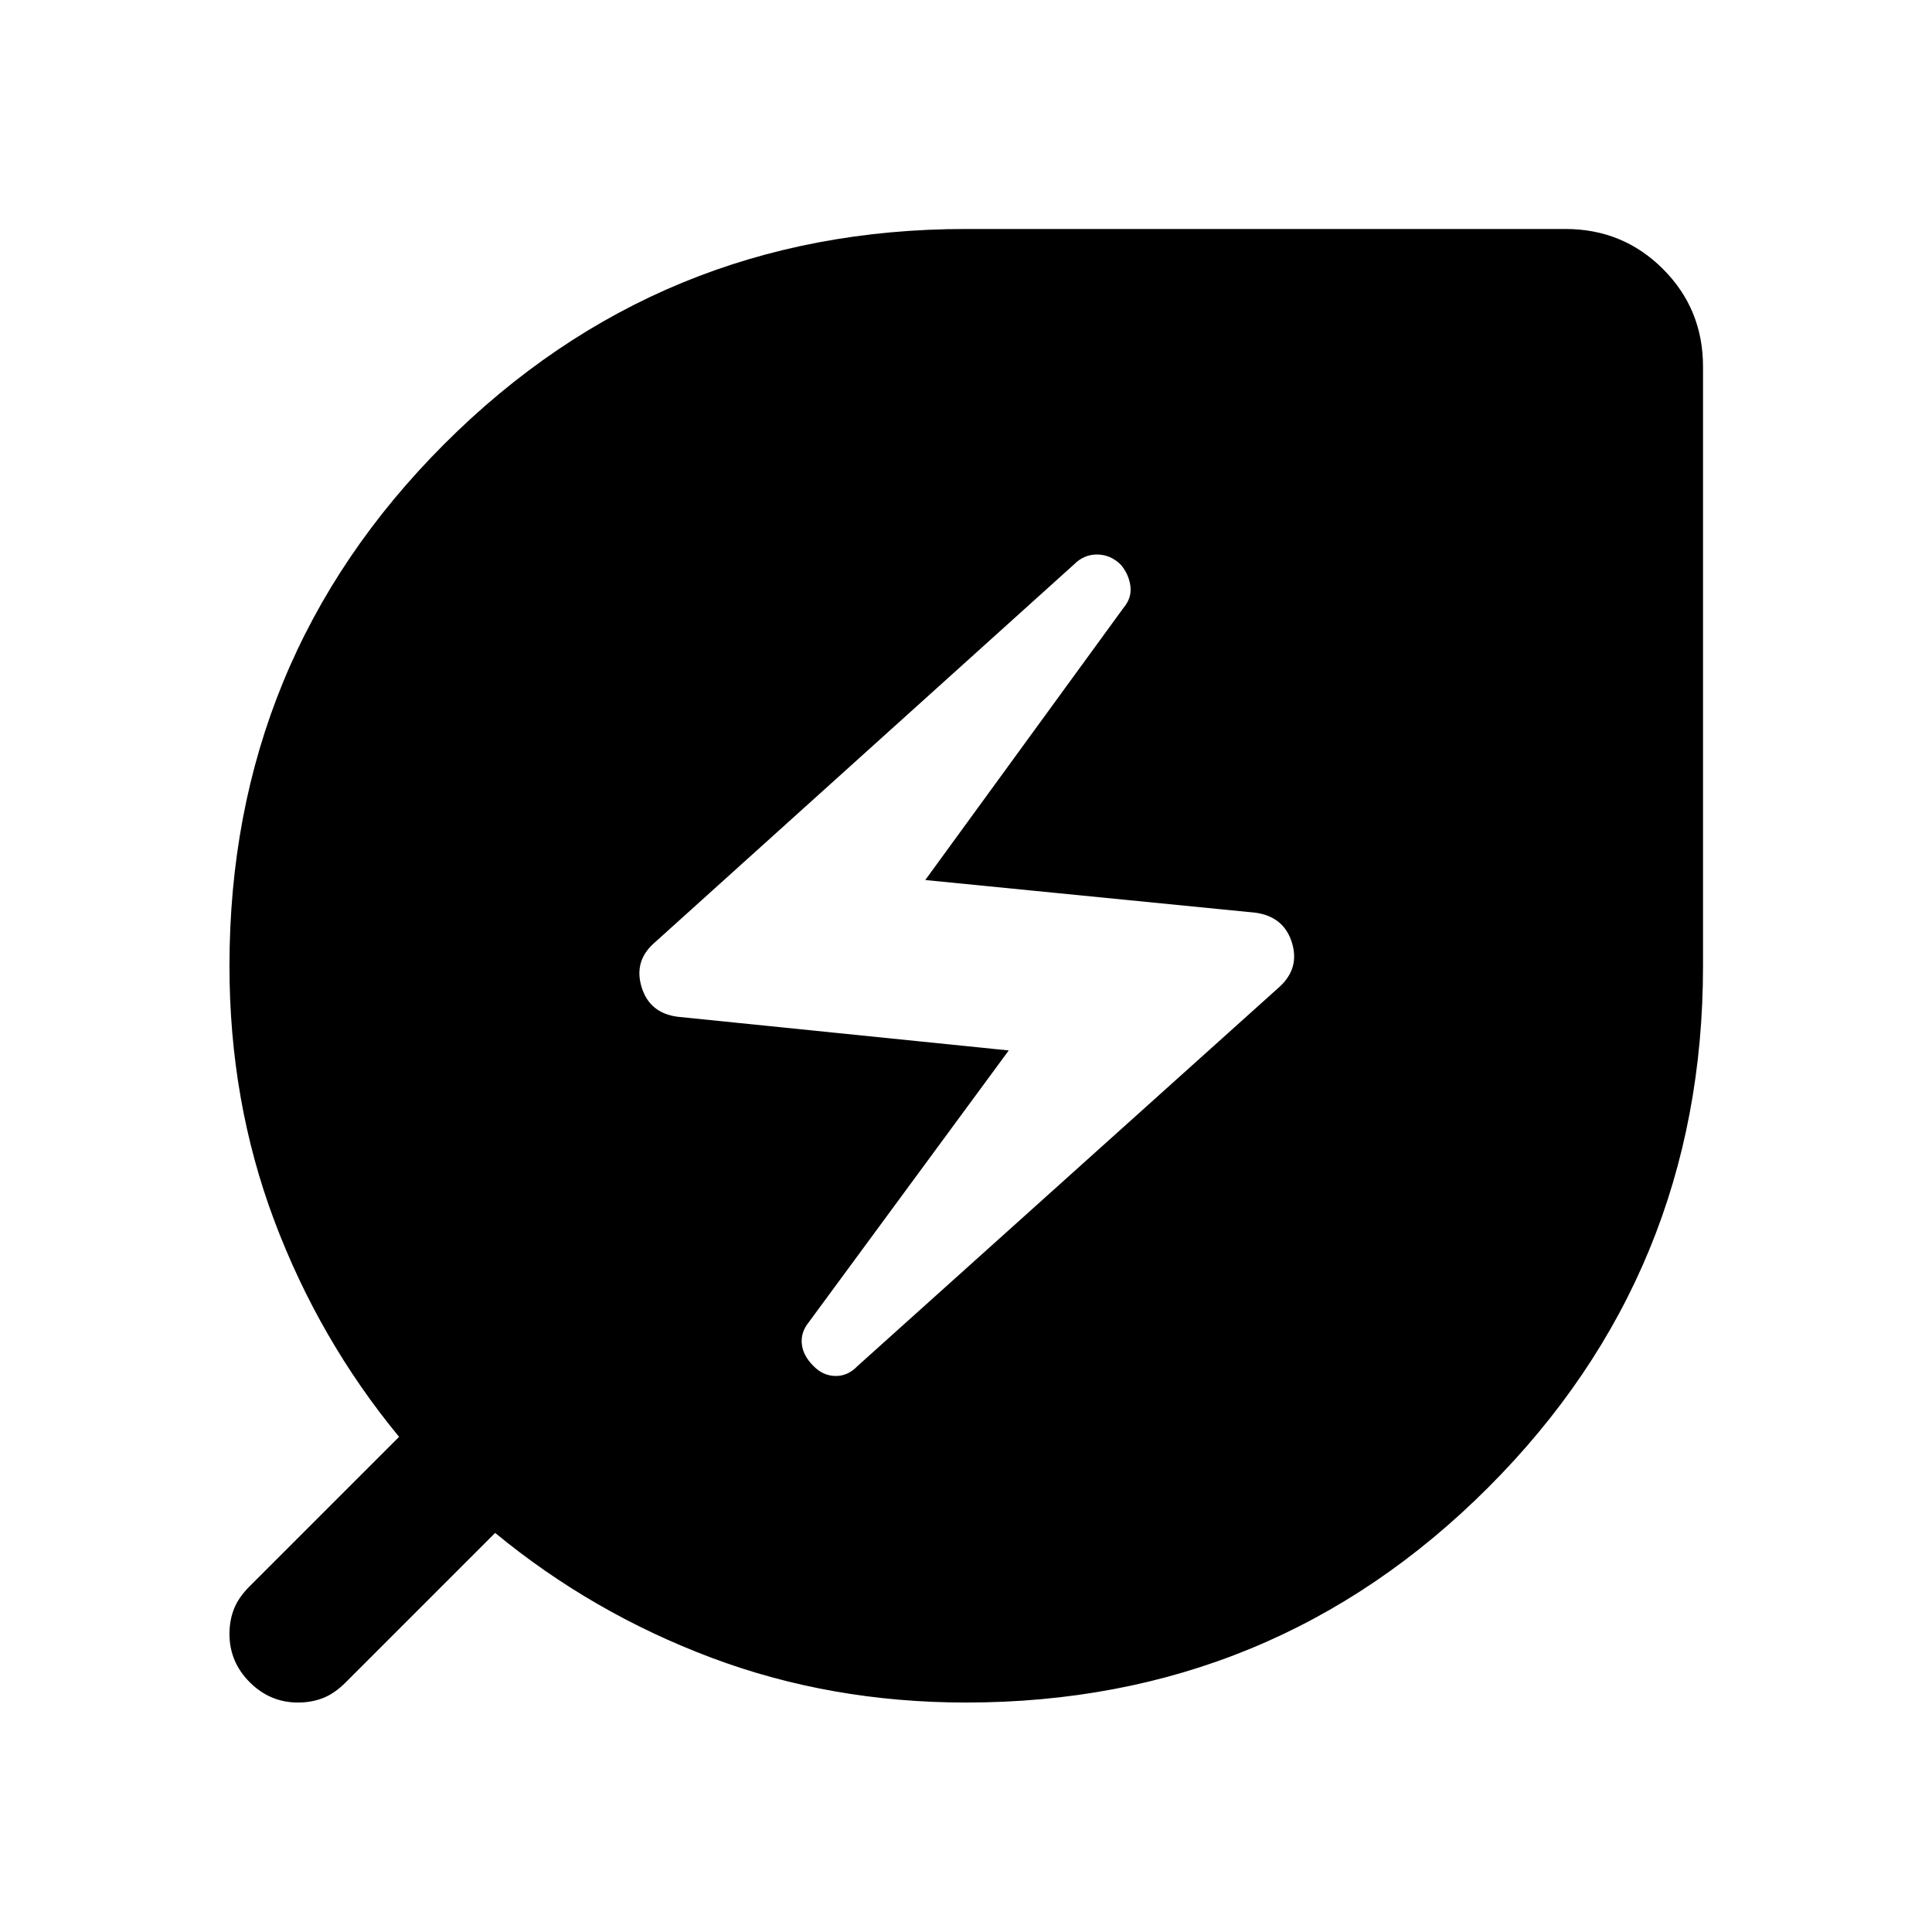
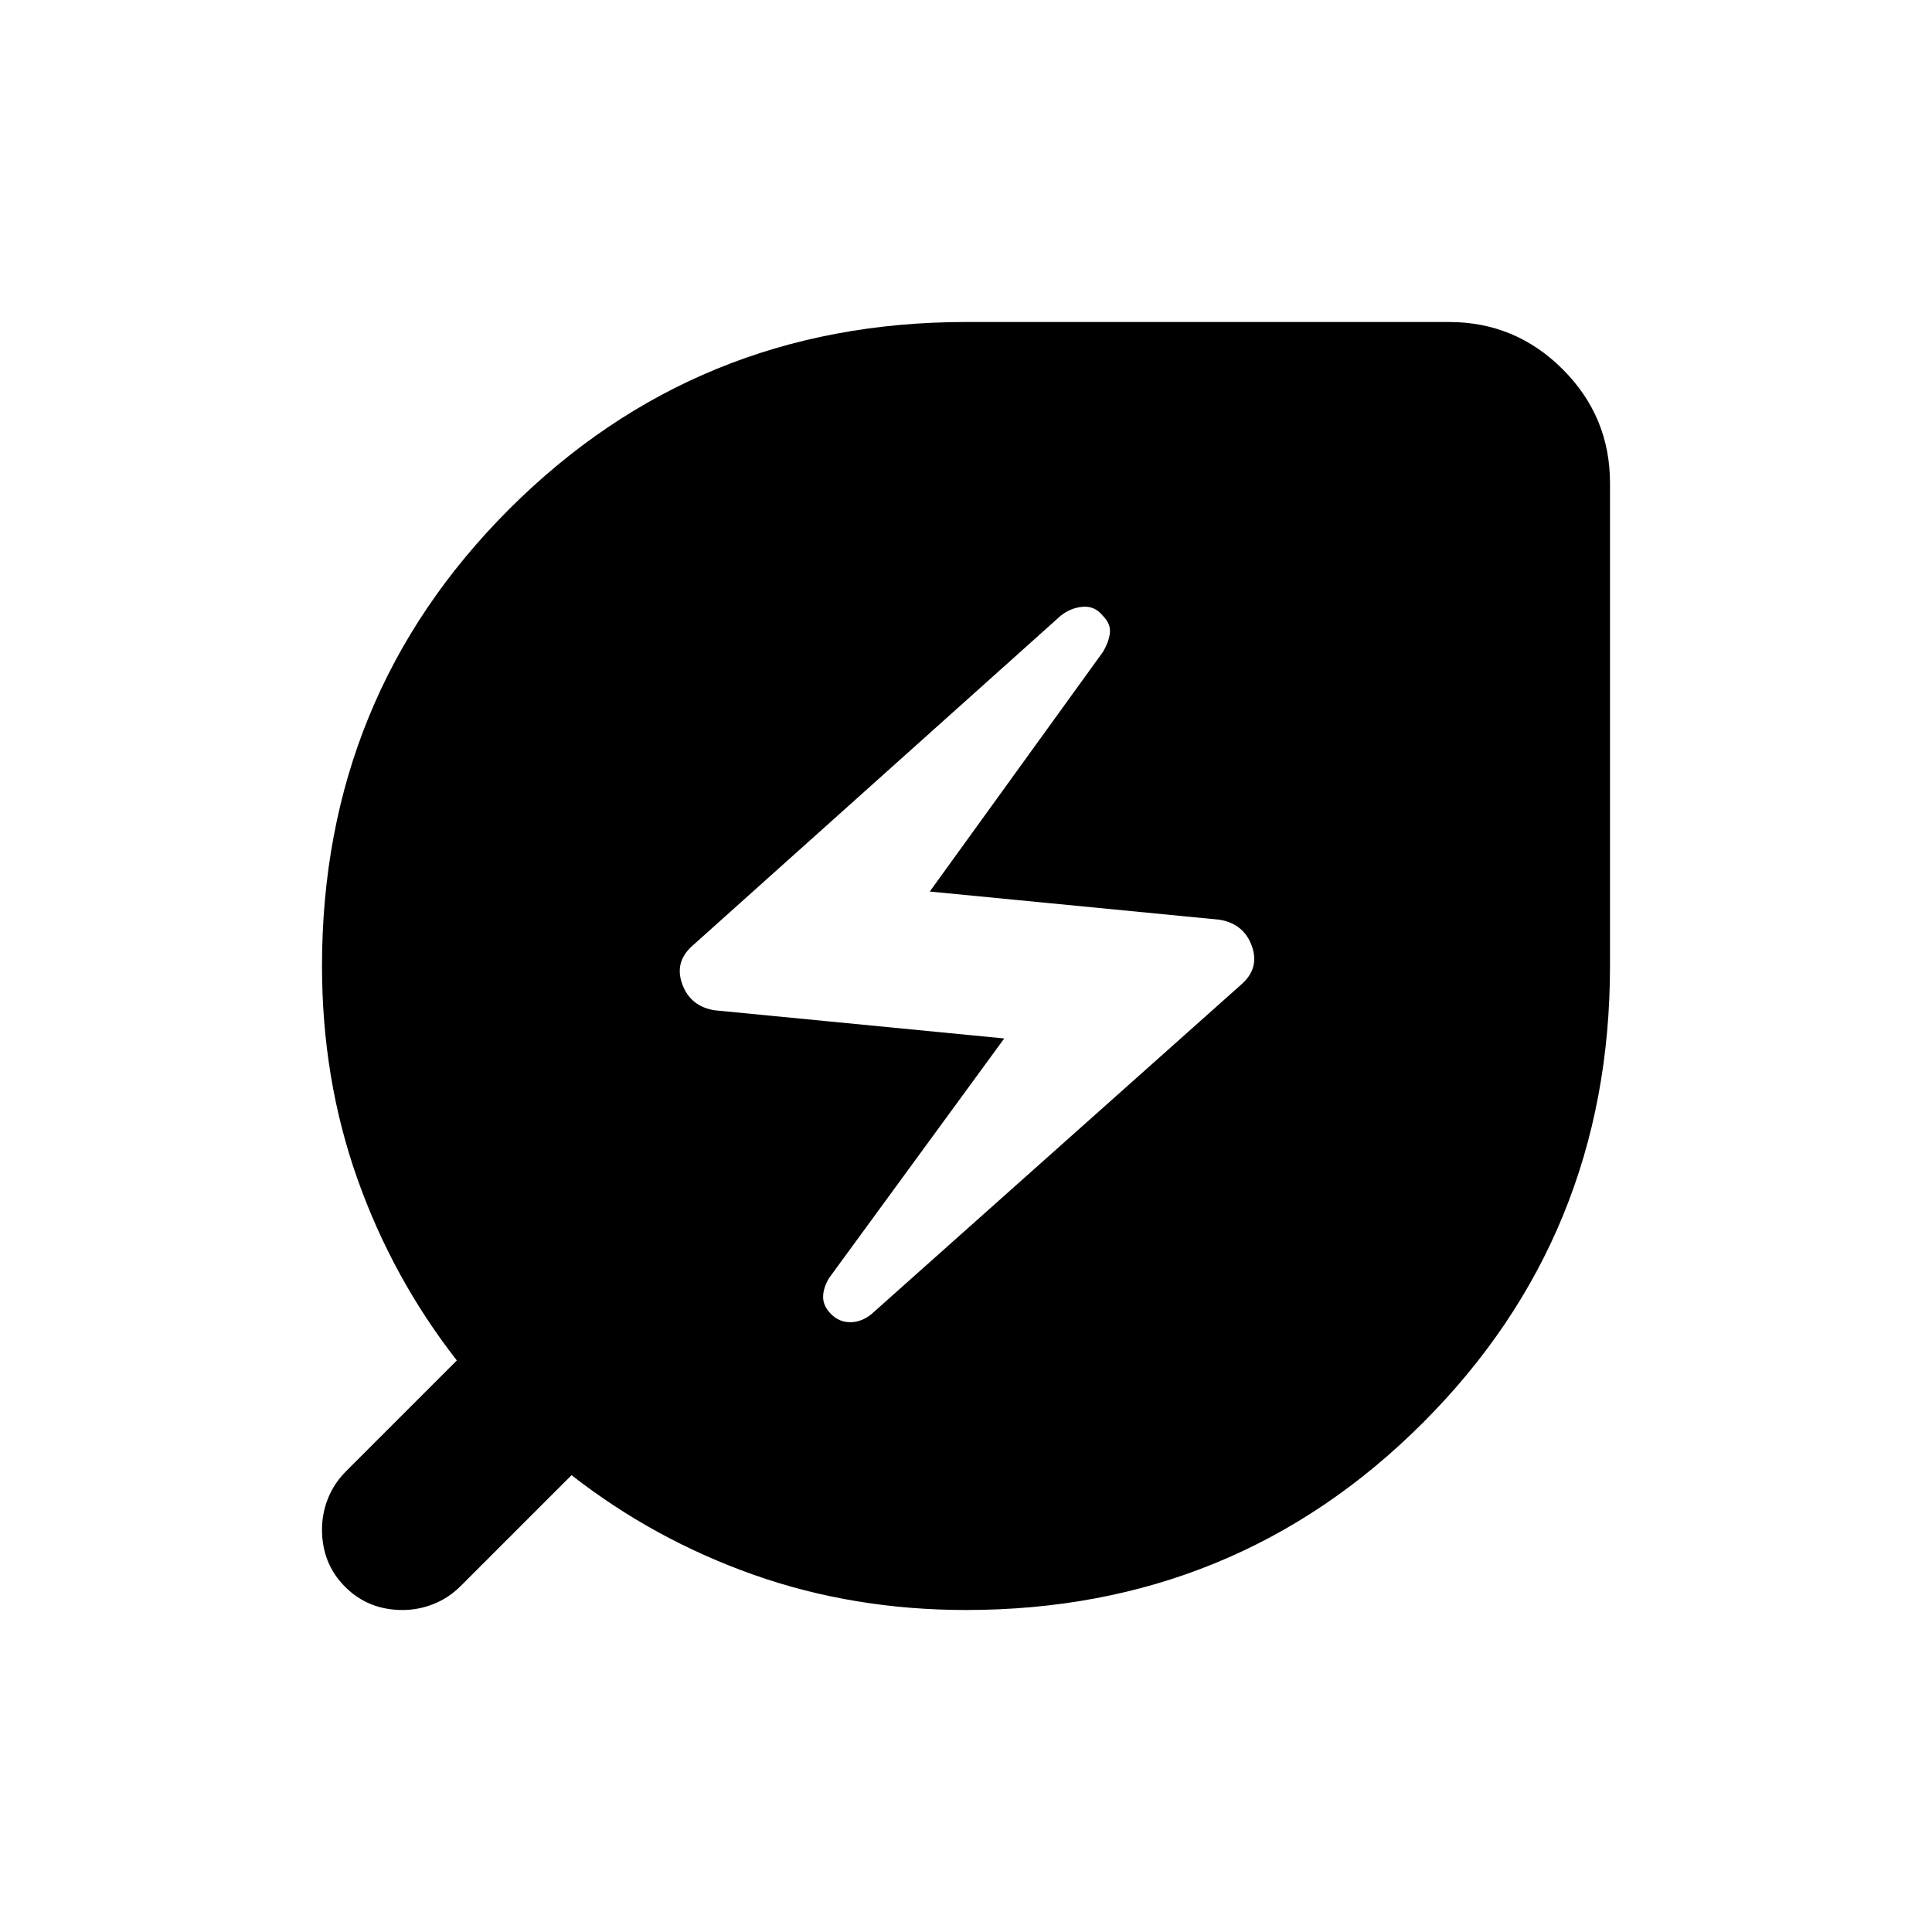
- <svg xmlns="http://www.w3.org/2000/svg" fill="currentColor" width="48" height="48" viewBox="0 -960 960 960">
-   <path d="m426.04-281.17 209.87-188.59q10-9.24 6-21.98t-18-14.74l-164.15-16.24 98.44-135.15q4.23-5 3.5-10.86-.74-5.86-4.74-10.62-5-5-11.62-5.12-6.62-.12-11.62 4.88L324.85-491.24q-10 9-6 21.86t18 14.62l164.39 16.72-99.44 135.15q-4 5-3.38 10.74.62 5.74 5.62 10.74 4.76 5 11 5.12 6.24.12 11-4.88ZM480-114.02q-67.24 0-126.48-22.26-59.24-22.26-107.48-62.02l-74.32 74.32q-5.48 5.48-11.2 7.72-5.72 2.24-12.43 2.24-13.92 0-23.99-10.08-10.08-10.07-10.08-23.99 0-6.71 2.24-12.43t7.72-11.2l74.32-74.32q-39.76-48.24-62.02-107.48-22.26-59.24-22.26-126.48 0-152.63 106.8-259.42Q327.61-846.22 480-846.22h297.85q28.58 0 48.48 19.89 19.89 19.9 19.89 48.48V-480q0 152.39-106.8 259.18Q632.63-114.02 480-114.02Z" />
+ <svg xmlns="http://www.w3.org/2000/svg" fill="currentColor" height="24" viewBox="0 -960 960 960" width="24">
+   <path d="m433-307 184-164q9-8 5-19t-16-13l-144-14 86-119q3-5 3.5-9.5T548-654q-4-5-10-4.5t-11 4.5L344-490q-9 8-5 19t16 13l144 14-87 119q-3 5-3 9.5t4 8.5q4 4 9.5 4t10.5-4Zm47 147q-56 0-105.5-17.5T284-227l-55 55q-6 6-13.5 9t-15.5 3q-17 0-28.5-11.5T160-200q0-8 3-15.5t9-13.5l55-55q-32-41-49.5-90.5T160-480q0-134 93-227t227-93h240q33 0 56.5 23.5T800-720v240q0 134-93 227t-227 93Z" />
</svg>
